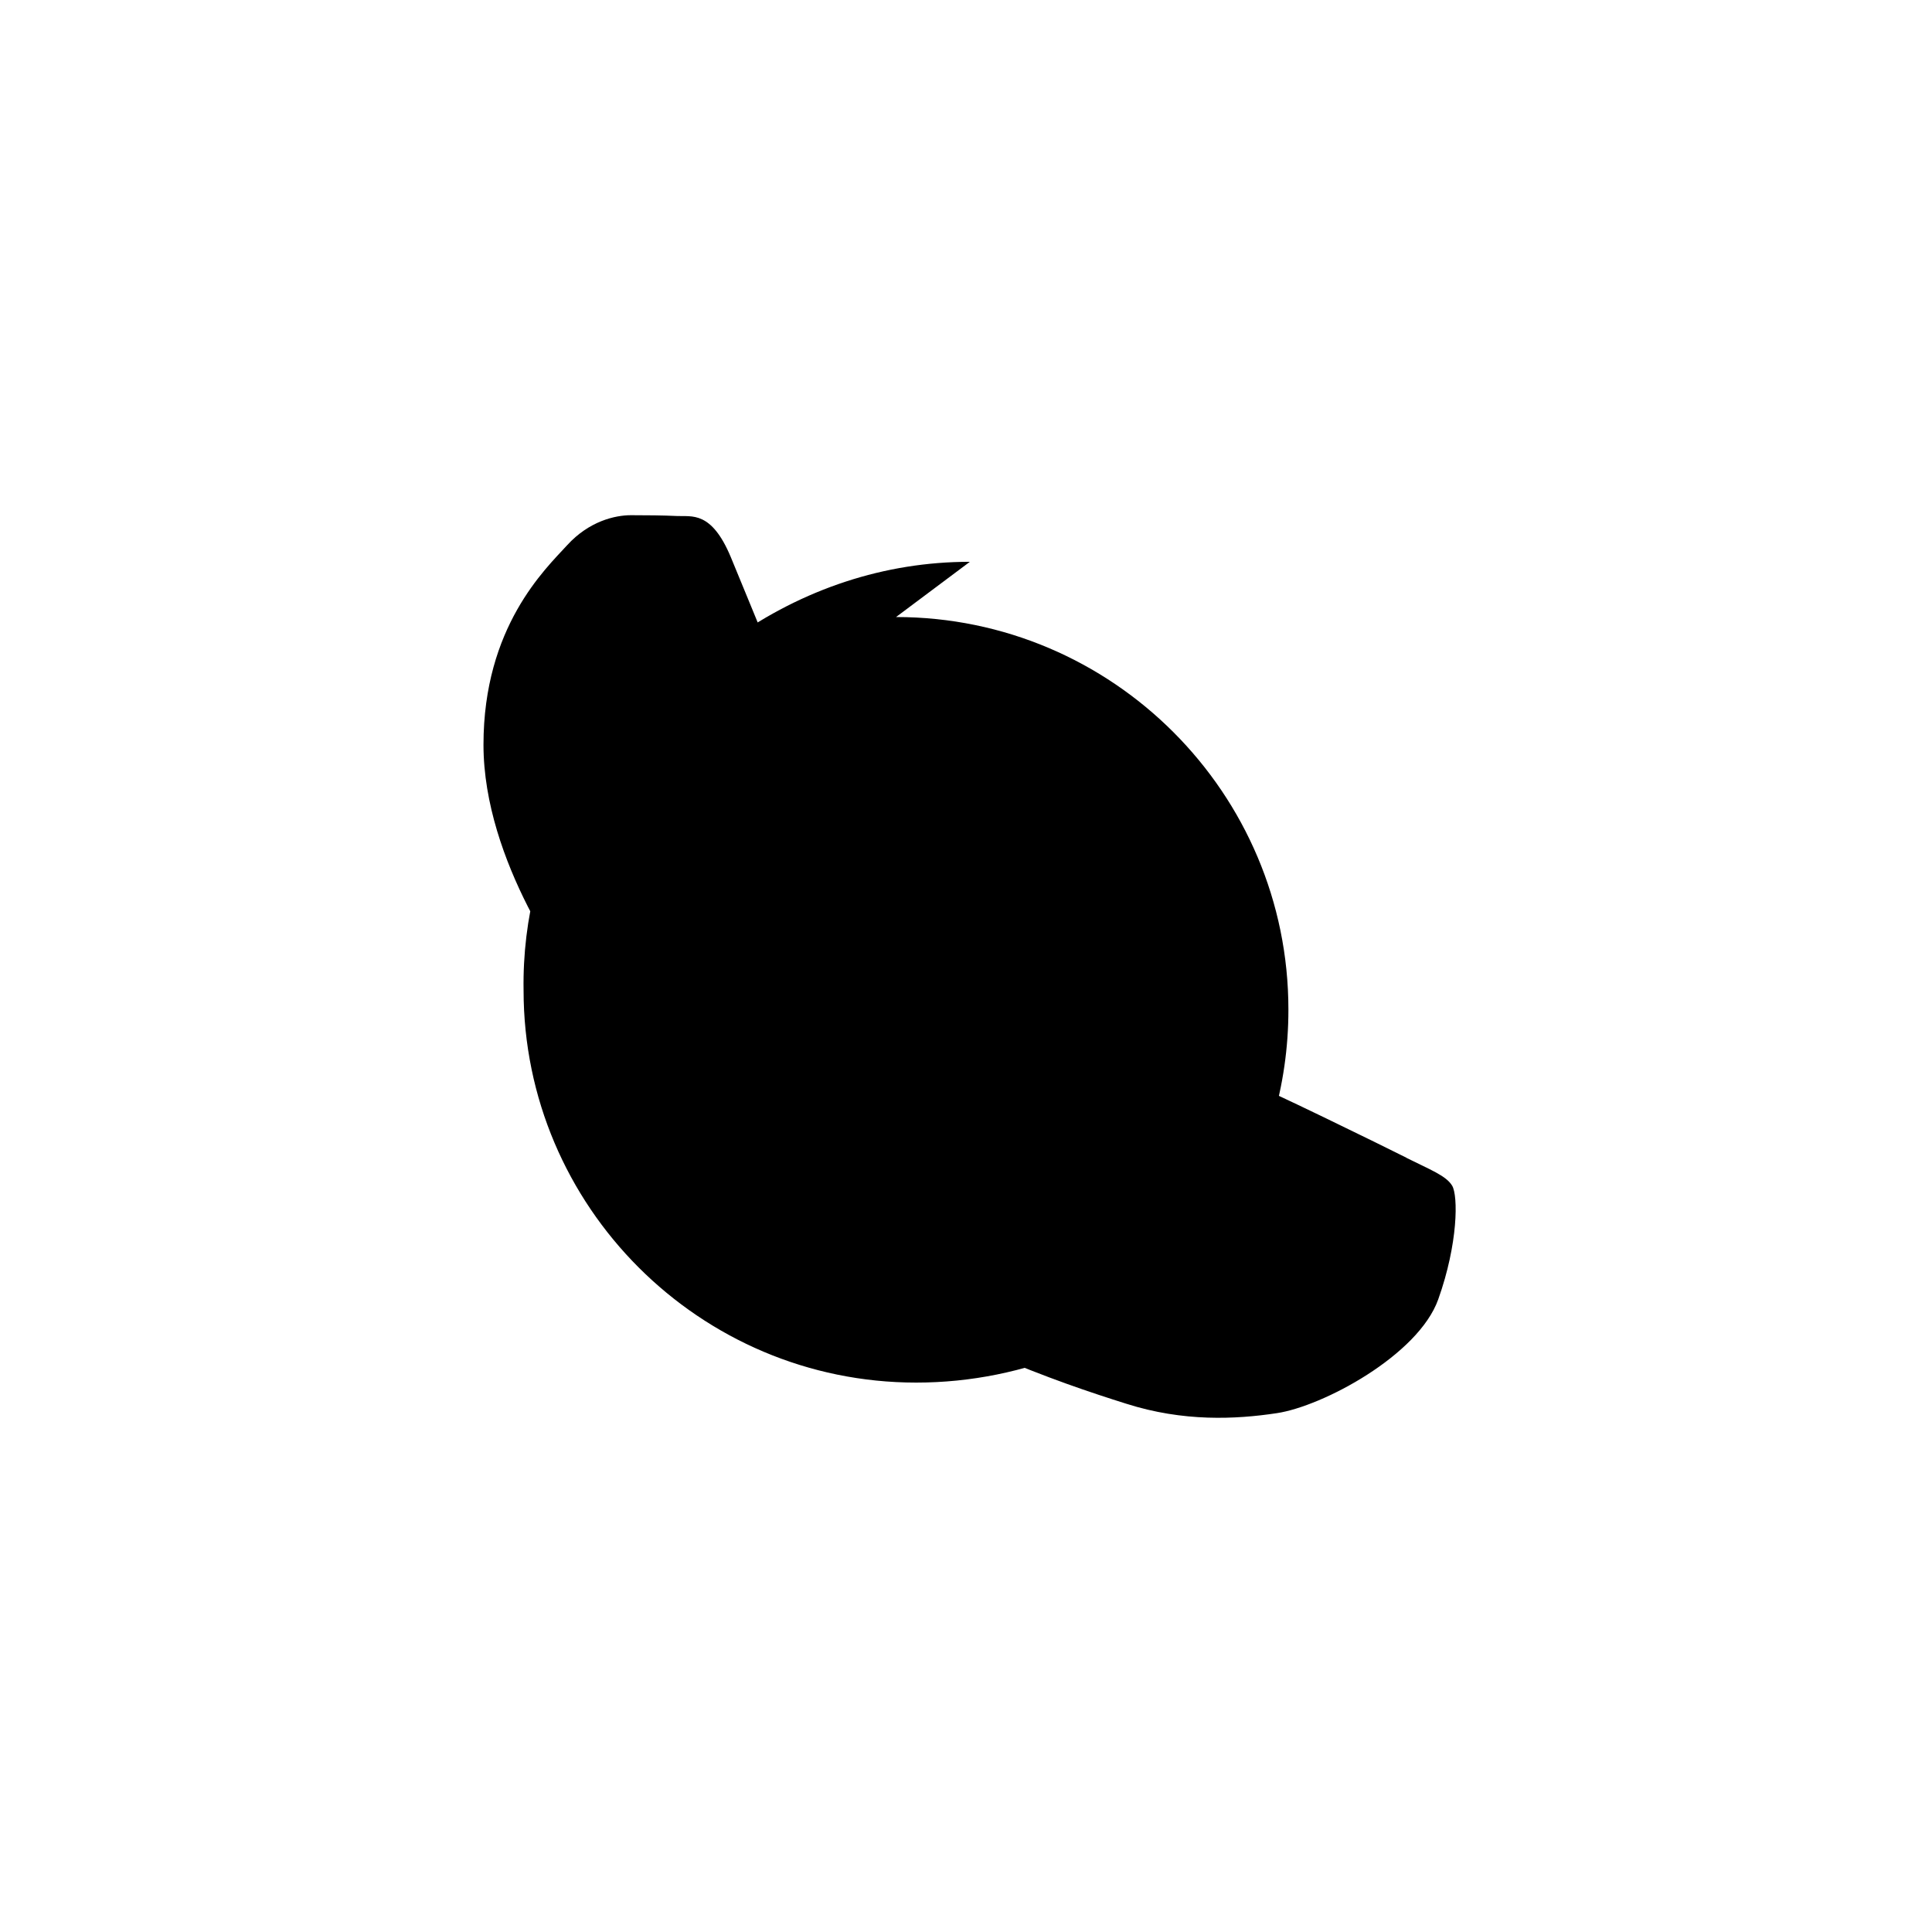
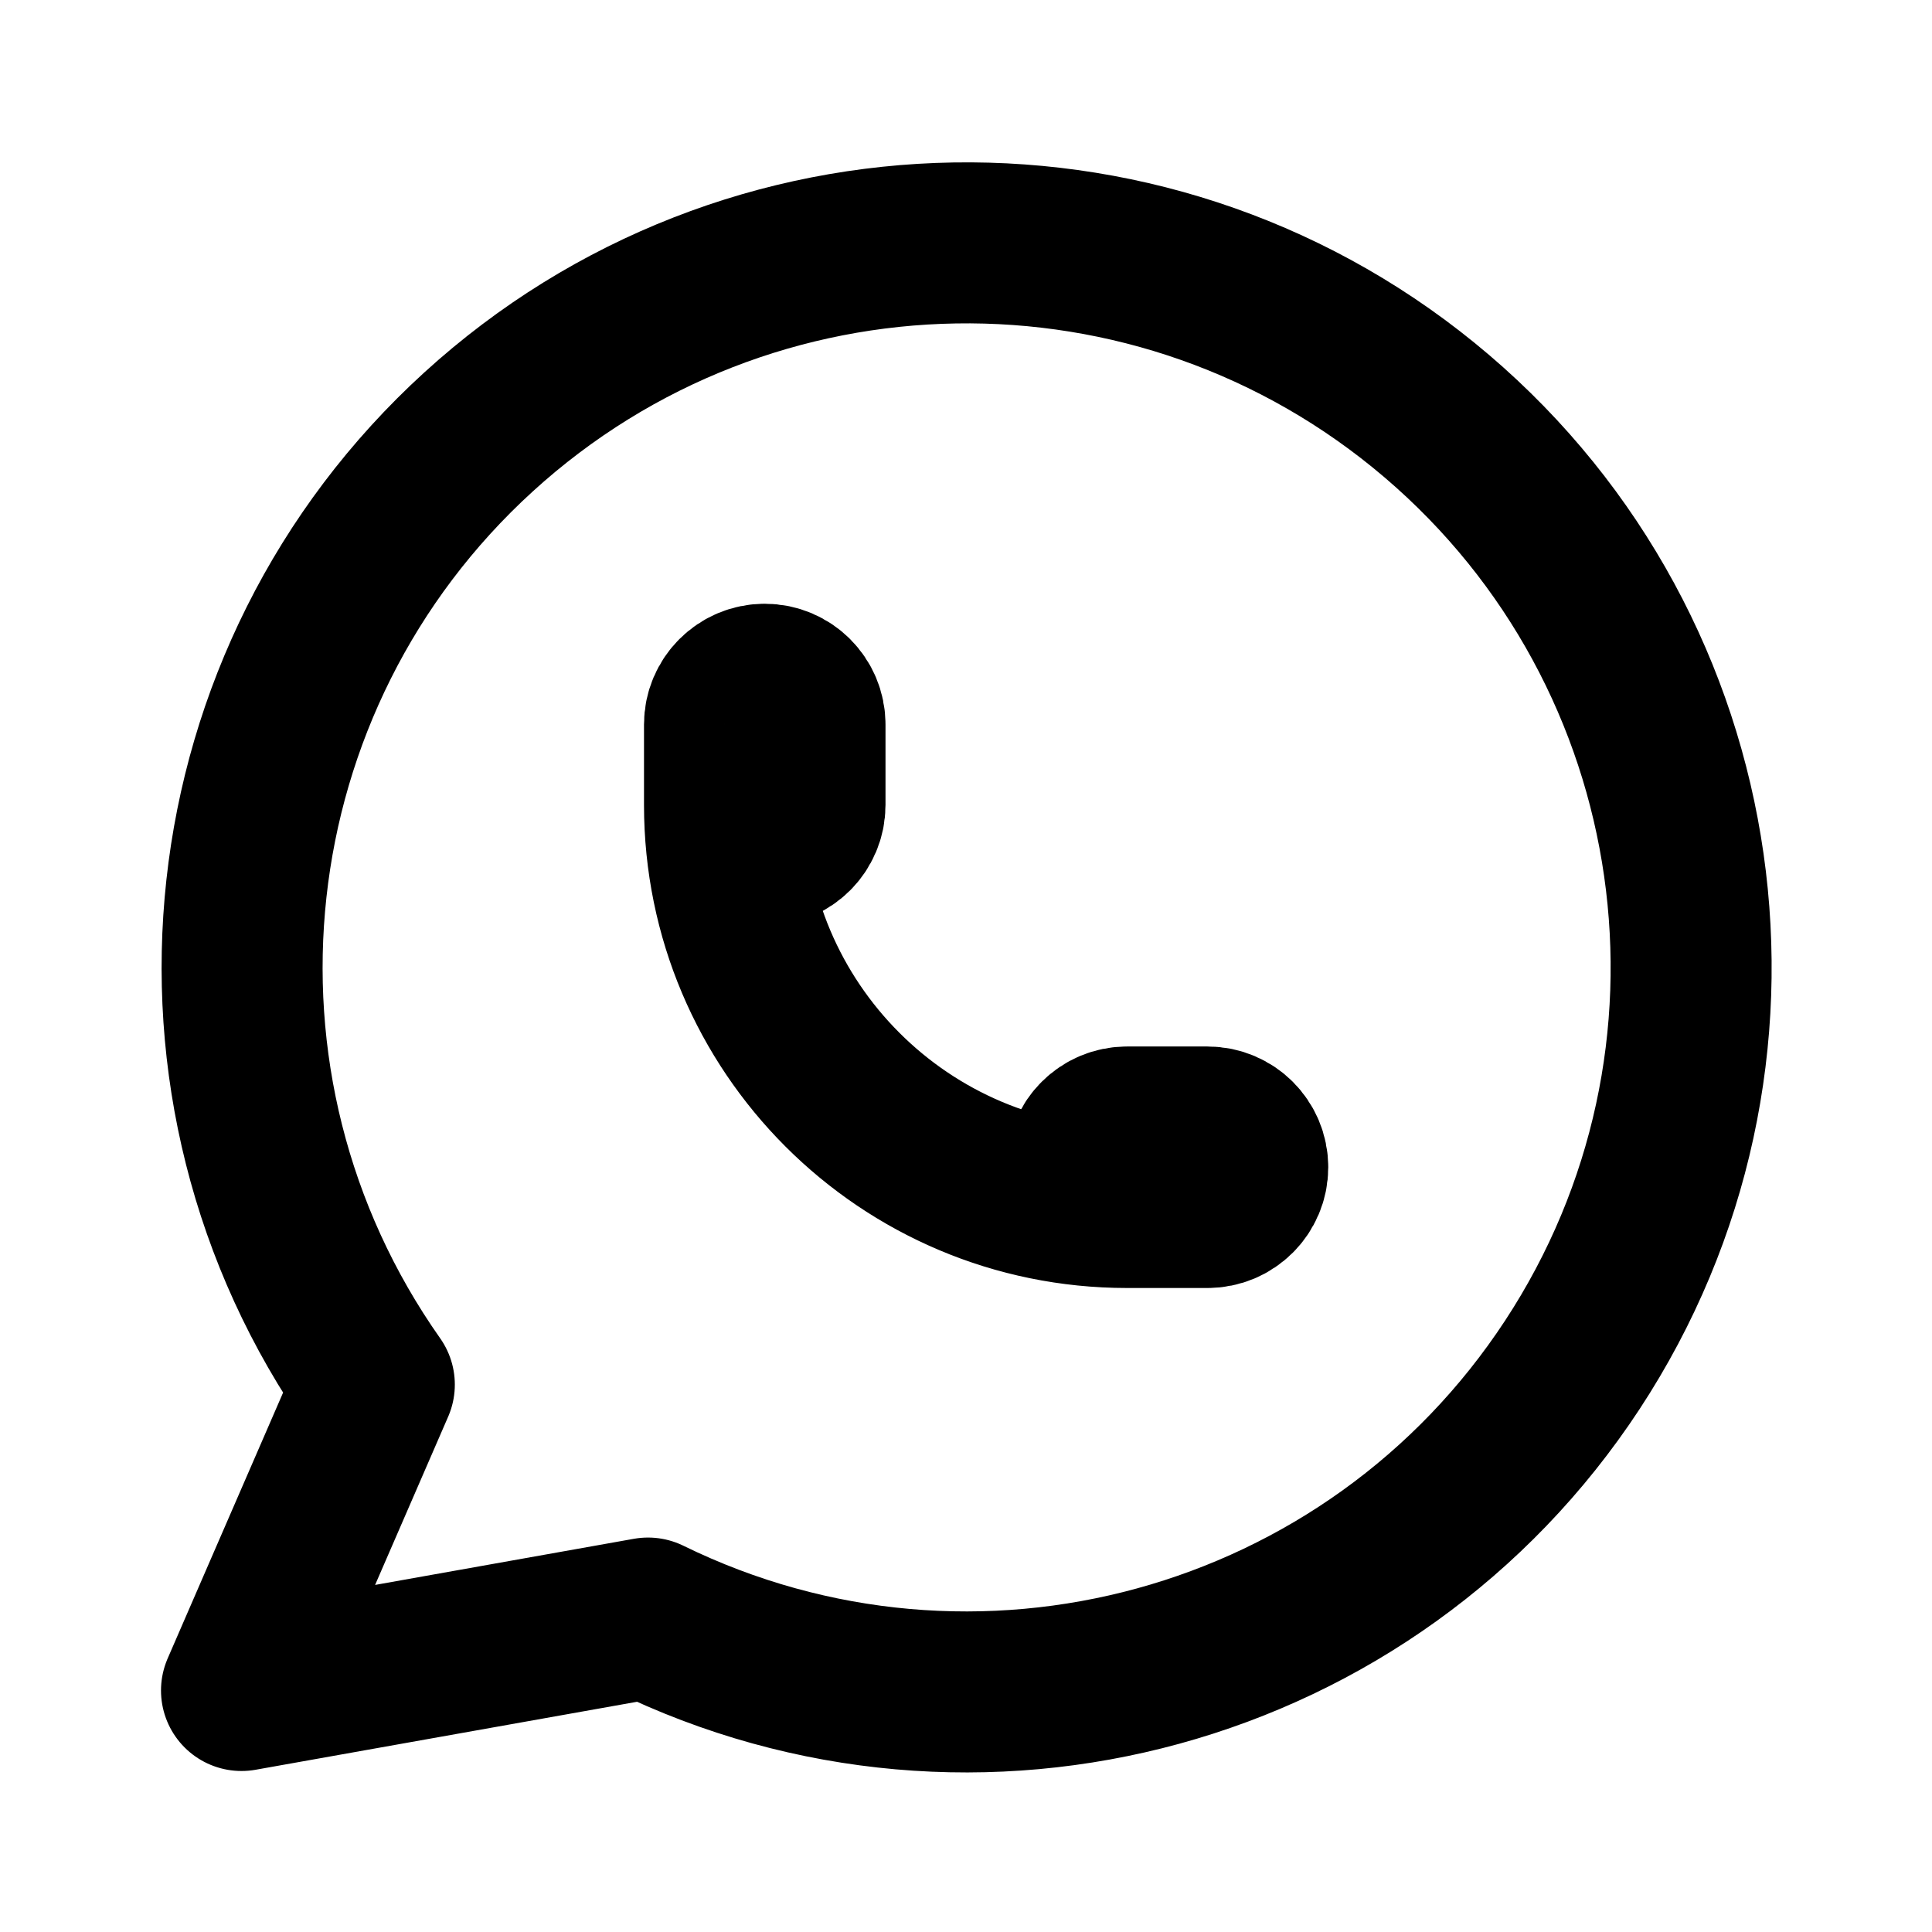
- <svg xmlns="http://www.w3.org/2000/svg" viewBox="0 0 24 24" fill="currentColor">
-   <path d="M17.472 14.382c-.297-.149-1.758-.867-2.03-.967-.273-.099-.471-.148-.67.15-.197.297-.767.966-.94 1.164-.173.199-.347.223-.644.075-.297-.15-1.255-.463-2.39-1.475-.883-.788-1.48-1.761-1.653-2.059-.173-.297-.018-.458.13-.606.134-.133.298-.347.446-.52.149-.174.198-.298.298-.497.099-.198.05-.371-.025-.52-.075-.149-.669-1.612-.916-2.207-.242-.579-.487-.5-.67-.51-.173-.008-.371-.01-.57-.01-.198 0-.52.074-.792.372-.272.297-1.04 1.016-1.04 2.479 0 1.462 1.065 2.875 1.213 3.074.149.198 2.096 3.2 5.076 4.487.709.306 1.262.489 1.694.625.712.227 1.36.195 1.871.118.571-.085 1.758-.719 2.006-1.413.248-.694.248-1.289.173-1.413-.074-.124-.272-.198-.57-.347m-5.421-7.403h-.004c-1.052 0-2.069.335-2.955.967l-.21.126-2.152-.564.574 2.035-.13.208a4.908 4.908 0 0 0-.667 2.55c0 2.685 2.187 4.874 4.877 4.874.678 0 1.335-.135 1.965-.394l.149.075 2.189.573-.575-2.051.11-.175a4.877 4.877 0 0 0 .786-2.662c.001-2.688-2.186-4.876-4.874-4.876" fill="currentColor" />
+ <svg xmlns="http://www.w3.org/2000/svg" width="24" height="24" viewBox="0 0 24 24" fill="none" stroke="currentColor" stroke-width="2" stroke-linecap="round" stroke-linejoin="round">
+   <path d="M3 21l1.65 -3.8a9 9 0 1 1 3.4 2.9l-5.05 .9" />
+   <path d="M9 10a.5 .5 0 0 0 1 0v-1a.5 .5 0 0 0 -1 0v1a5 5 0 0 0 5 5h1a.5 .5 0 0 0 0 -1h-1a.5 .5 0 0 0 0 1" />
</svg>
